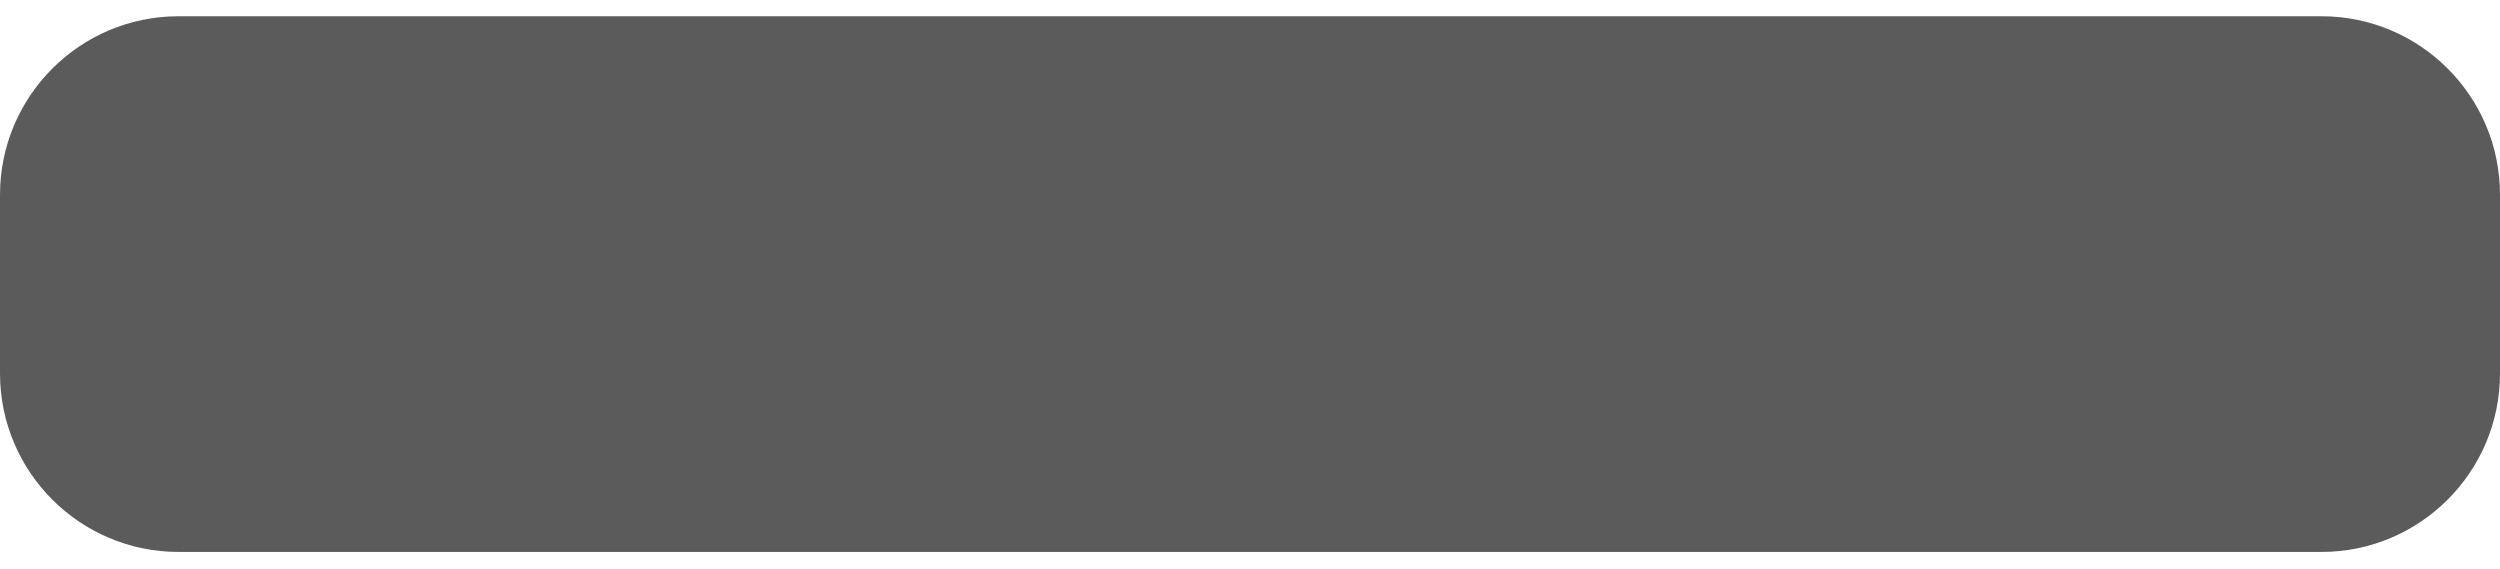
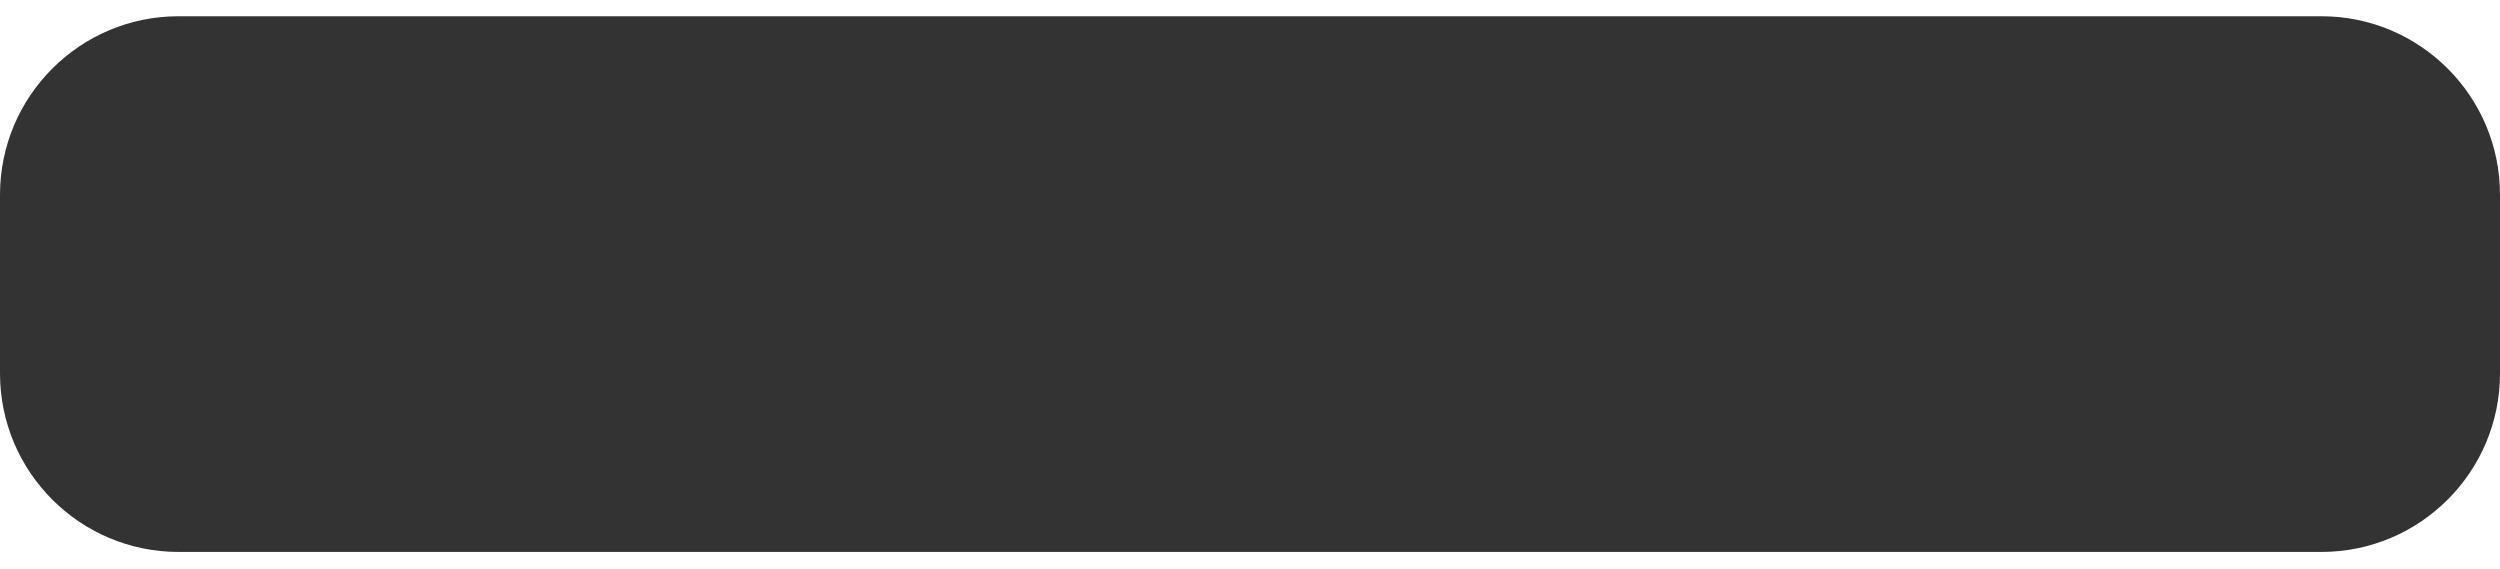
<svg xmlns="http://www.w3.org/2000/svg" width="22" height="5" viewBox="0 0 22 5" fill="none">
-   <path d="M20.429 0.143H1.571C0.704 0.143 0 0.847 0 1.714V3.286C0 4.153 0.704 4.857 1.571 4.857H20.429C21.296 4.857 22 4.153 22 3.286V1.714C22 0.847 21.296 0.143 20.429 0.143Z" fill="#333333" fill-opacity="0.8" />
+   <path d="M20.429 0.143H1.571C0.704 0.143 0 0.847 0 1.714V3.286C0 4.153 0.704 4.857 1.571 4.857H20.429C21.296 4.857 22 4.153 22 3.286V1.714C22 0.847 21.296 0.143 20.429 0.143Z" fill="#333333" />
</svg>
